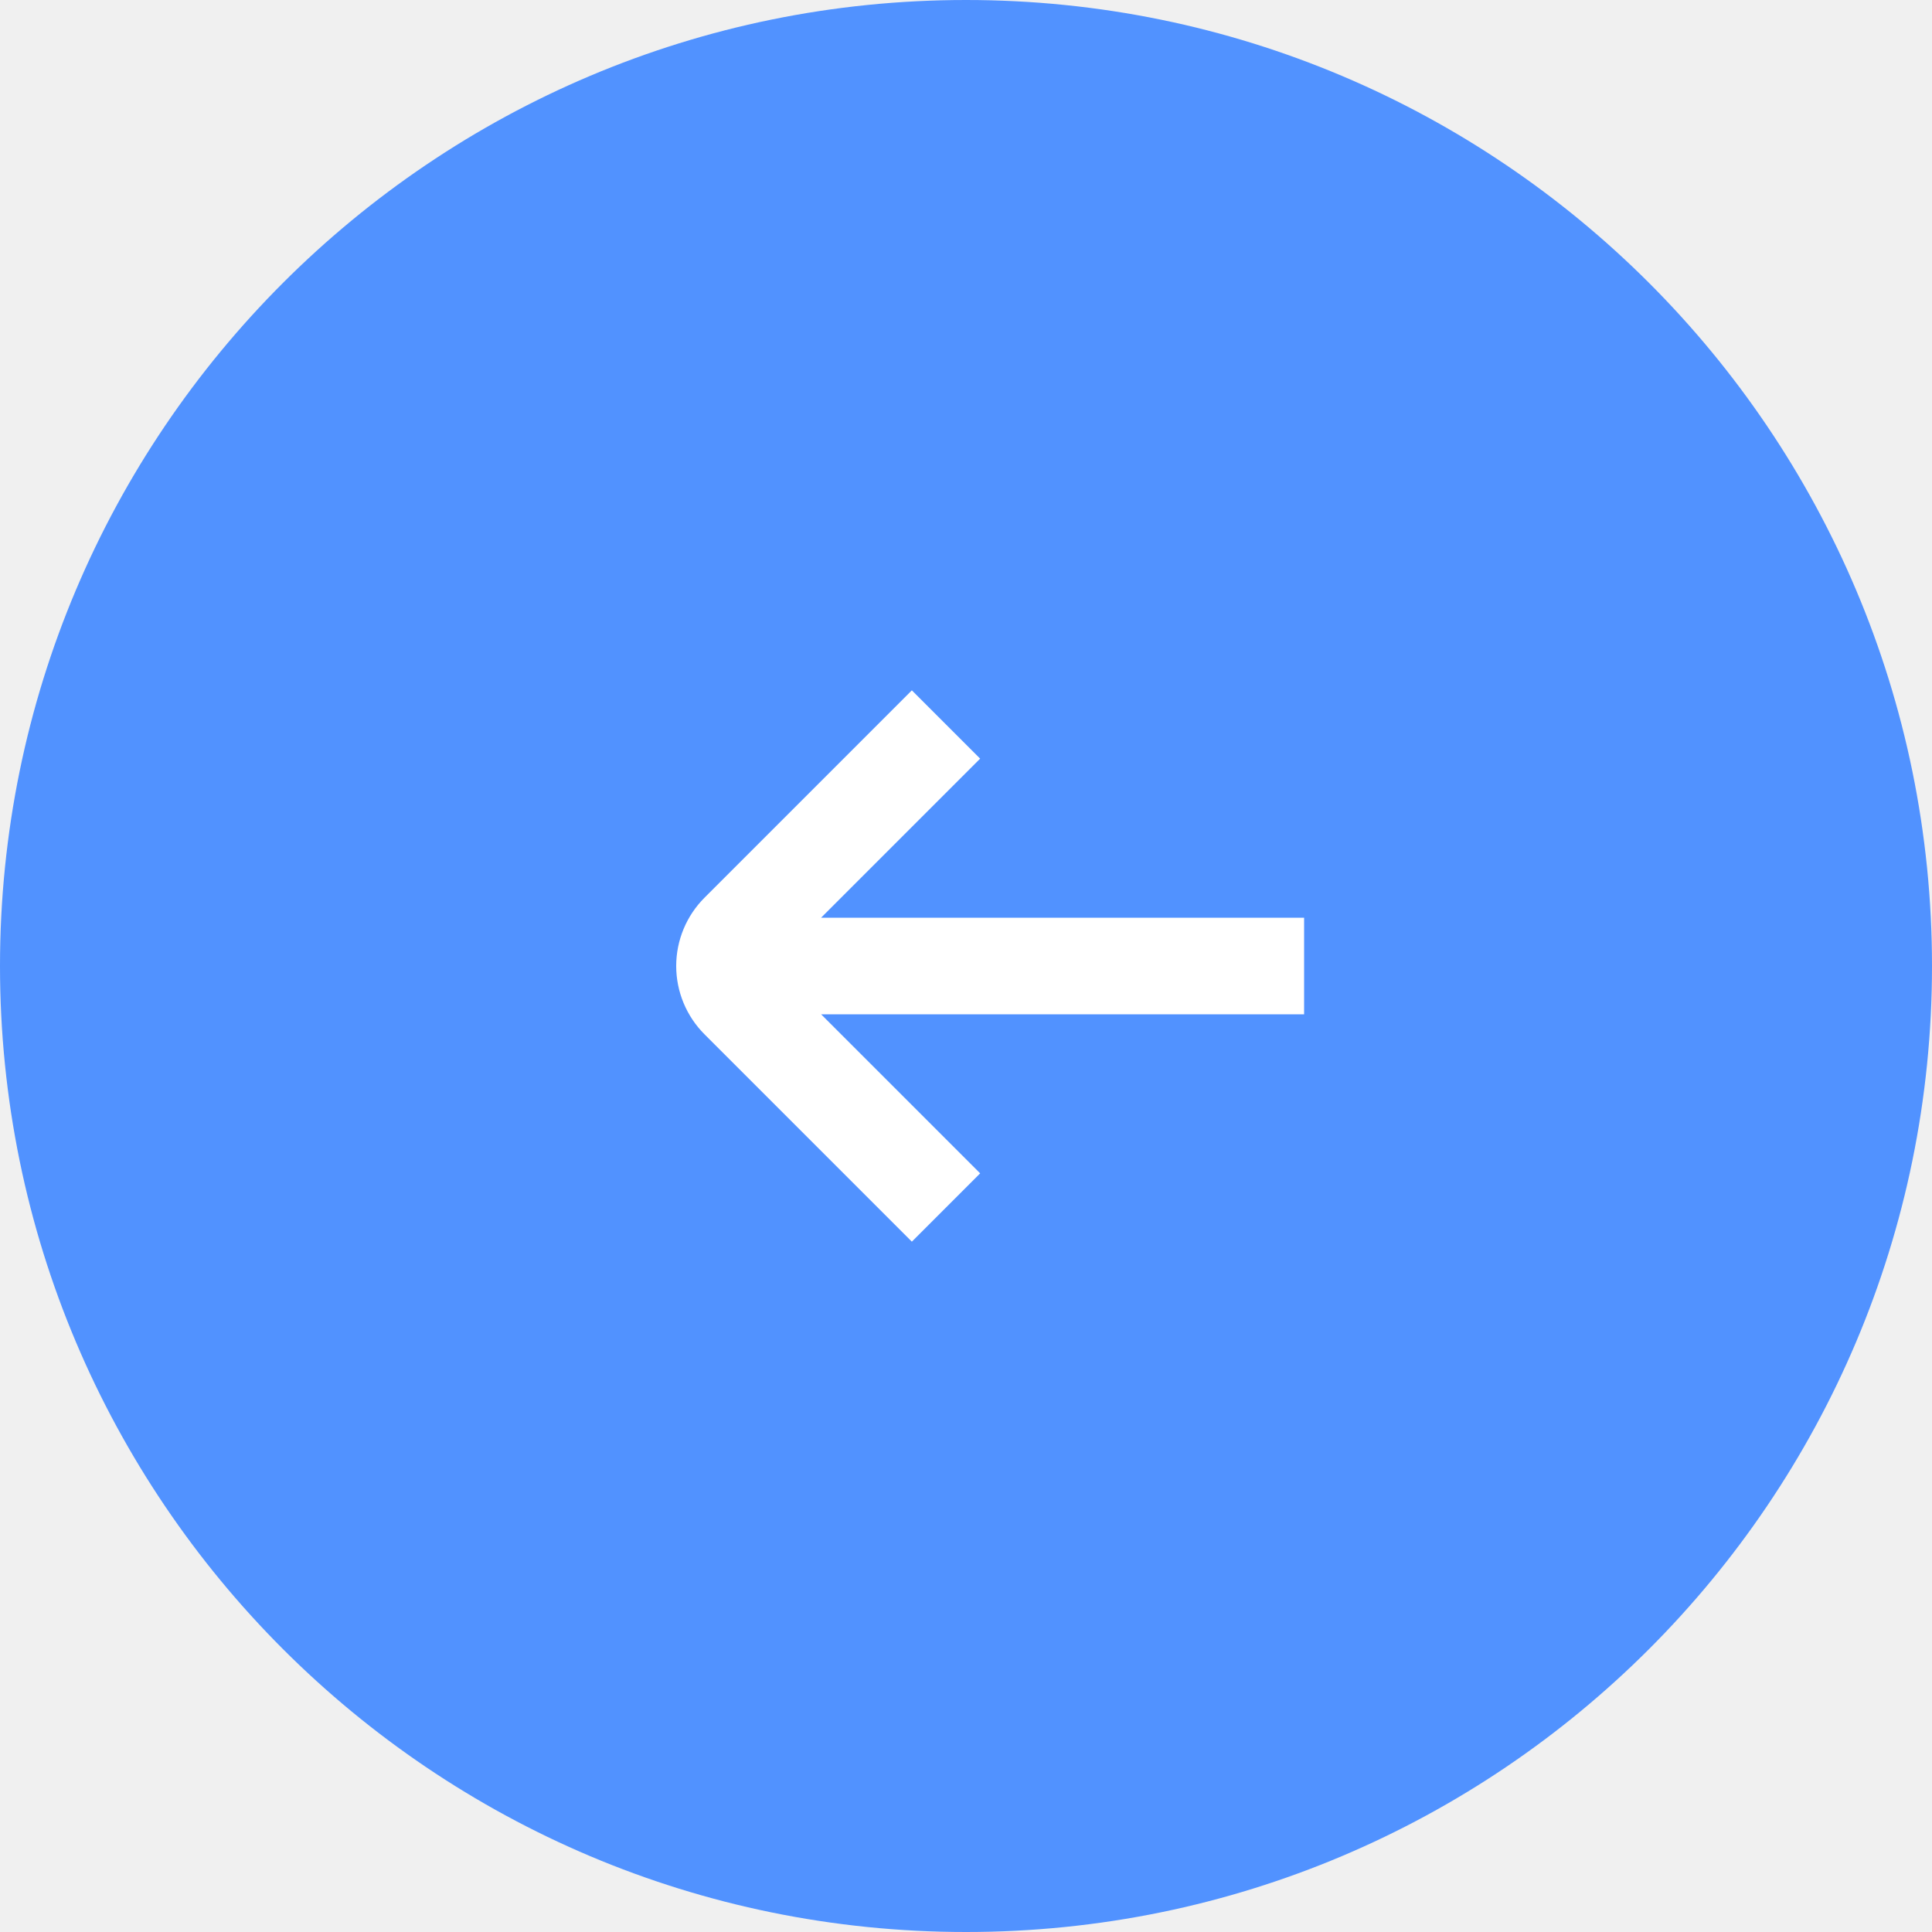
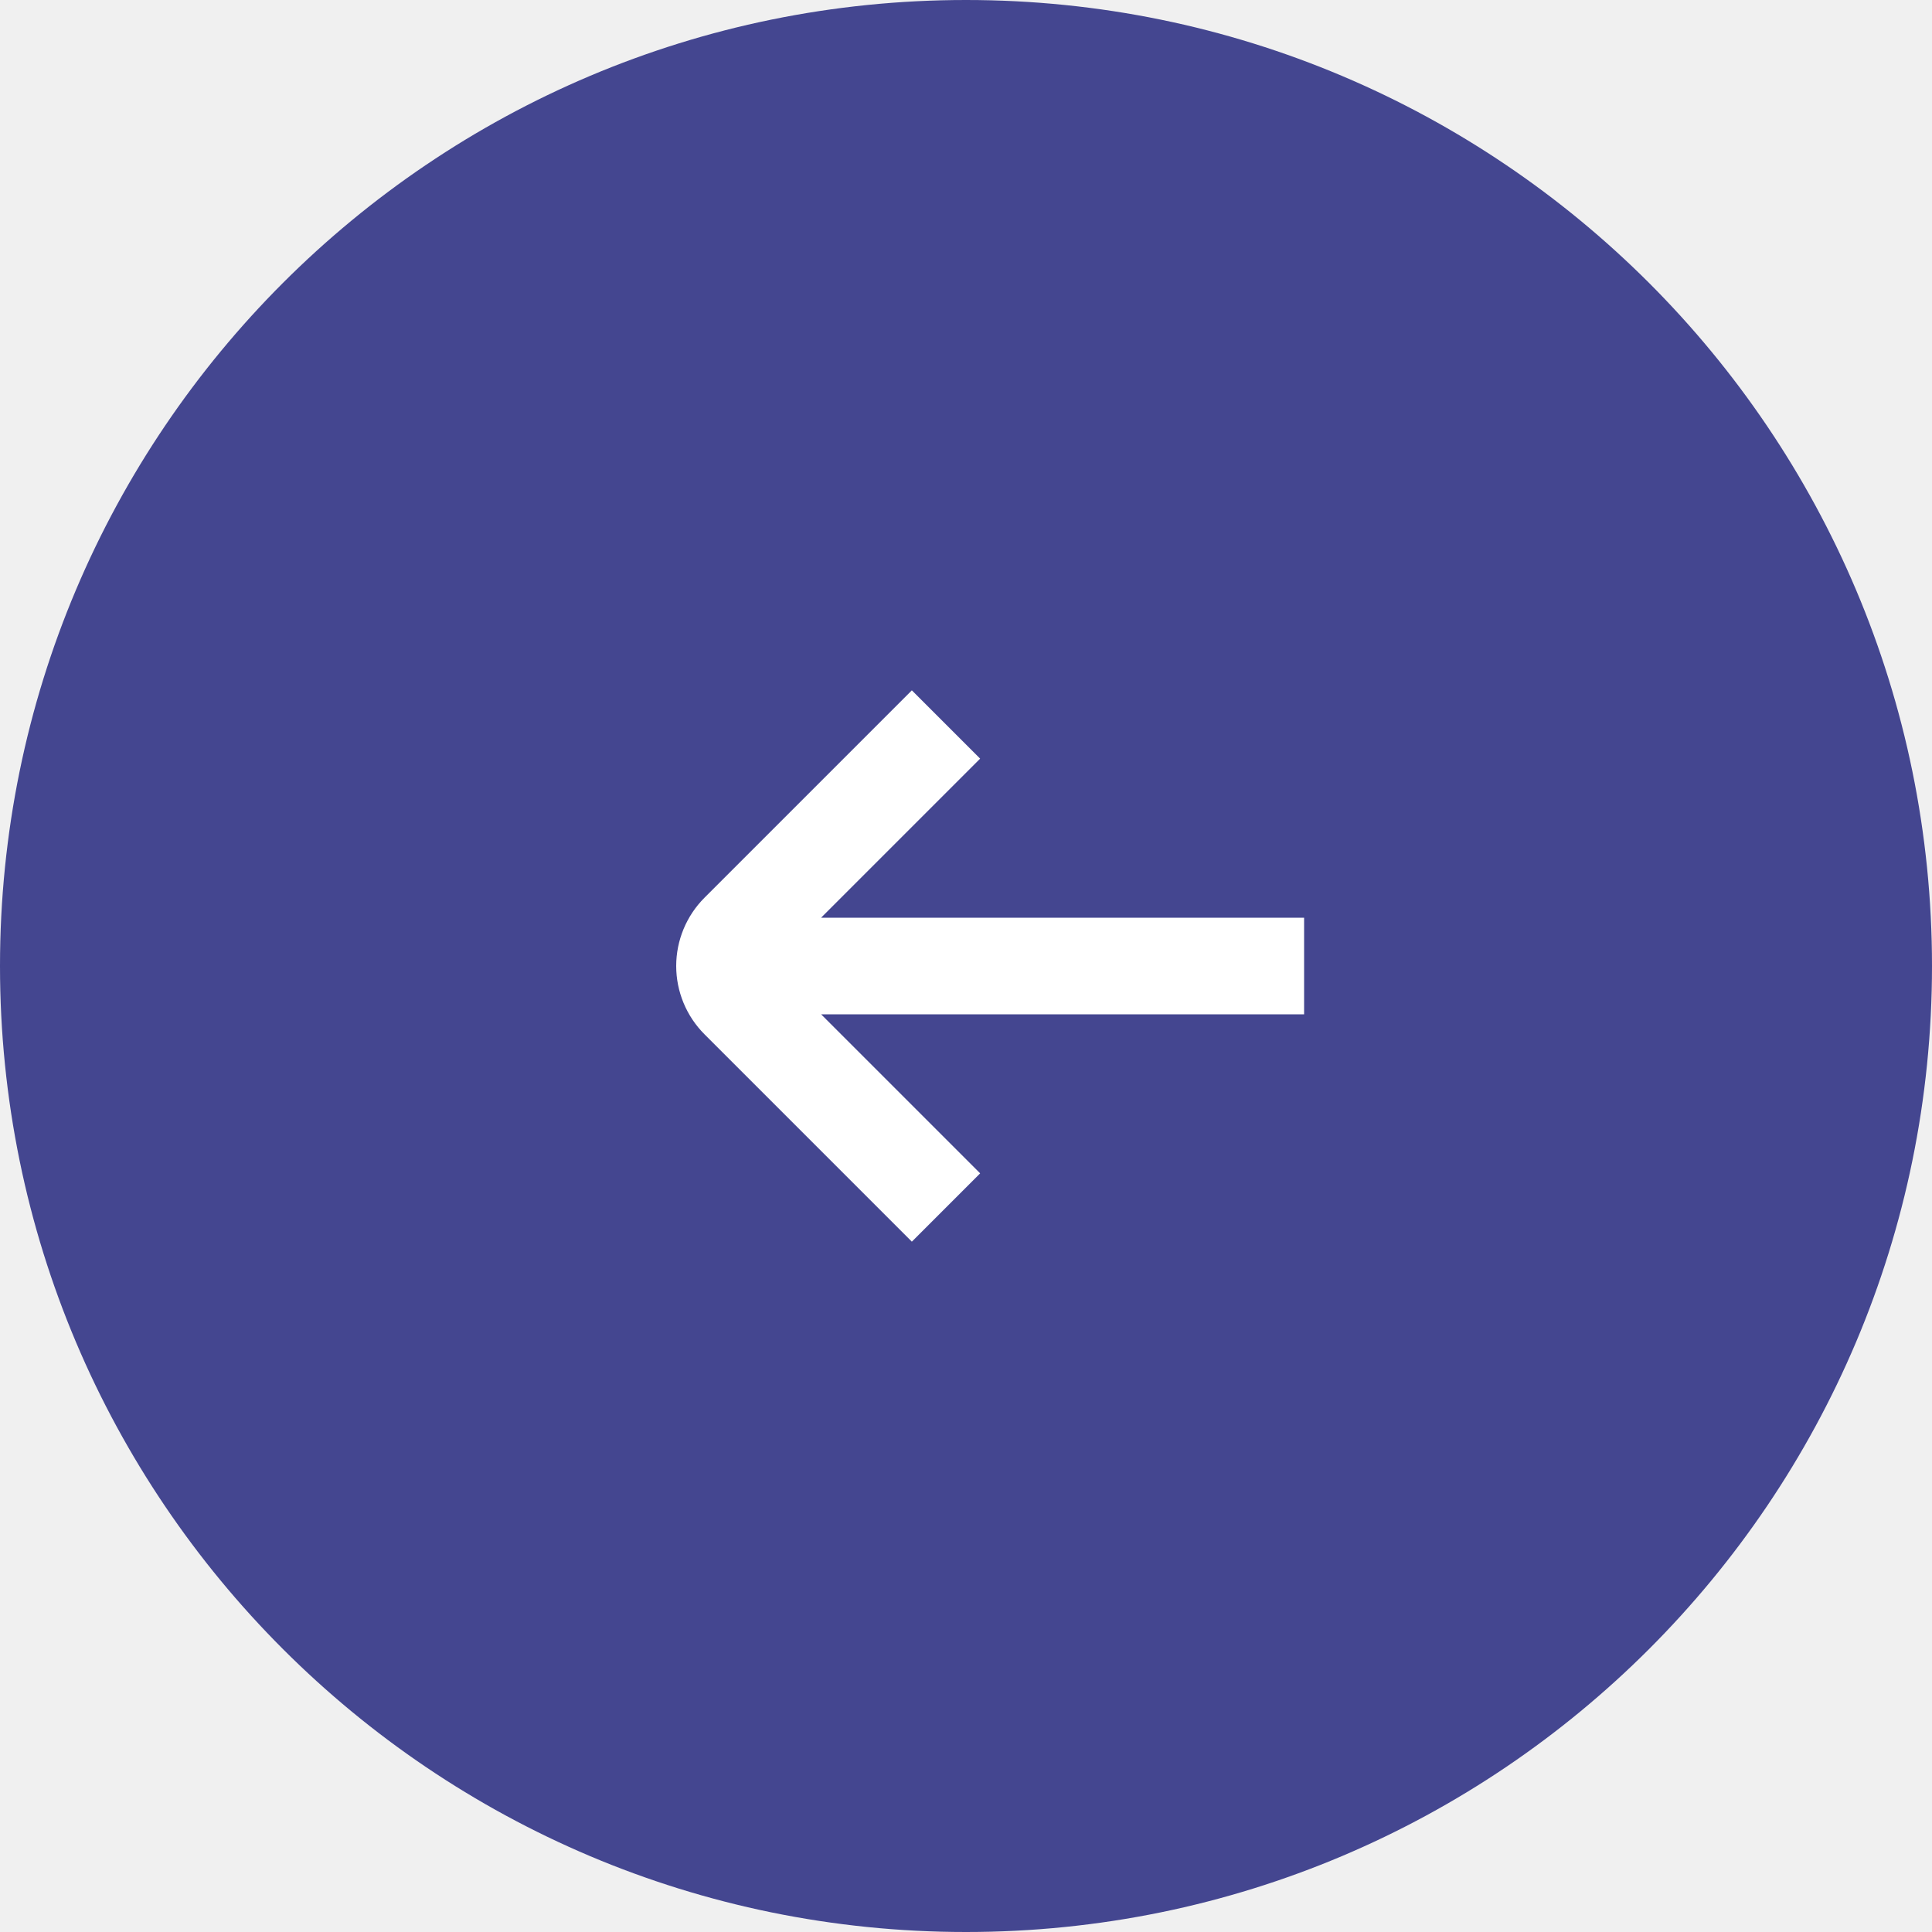
<svg xmlns="http://www.w3.org/2000/svg" width="40" height="40" viewBox="0 0 40 40" fill="none">
-   <rect x="40" y="40" width="40" height="40" rx="20" transform="rotate(-180 40 40)" fill="#5192FF" />
+   <rect x="40" y="40" width="40" height="40" rx="20" transform="rotate(-180 40 40)" fill="#444690" />
  <path d="M14.586 21.414L18.879 25.707L20.293 24.293L17 21H27V19H17L20.293 15.707L18.879 14.293L14.586 18.586C14.211 18.961 14 19.47 14 20C14 20.53 14.211 21.039 14.586 21.414V21.414Z" fill="white" />
</svg>
